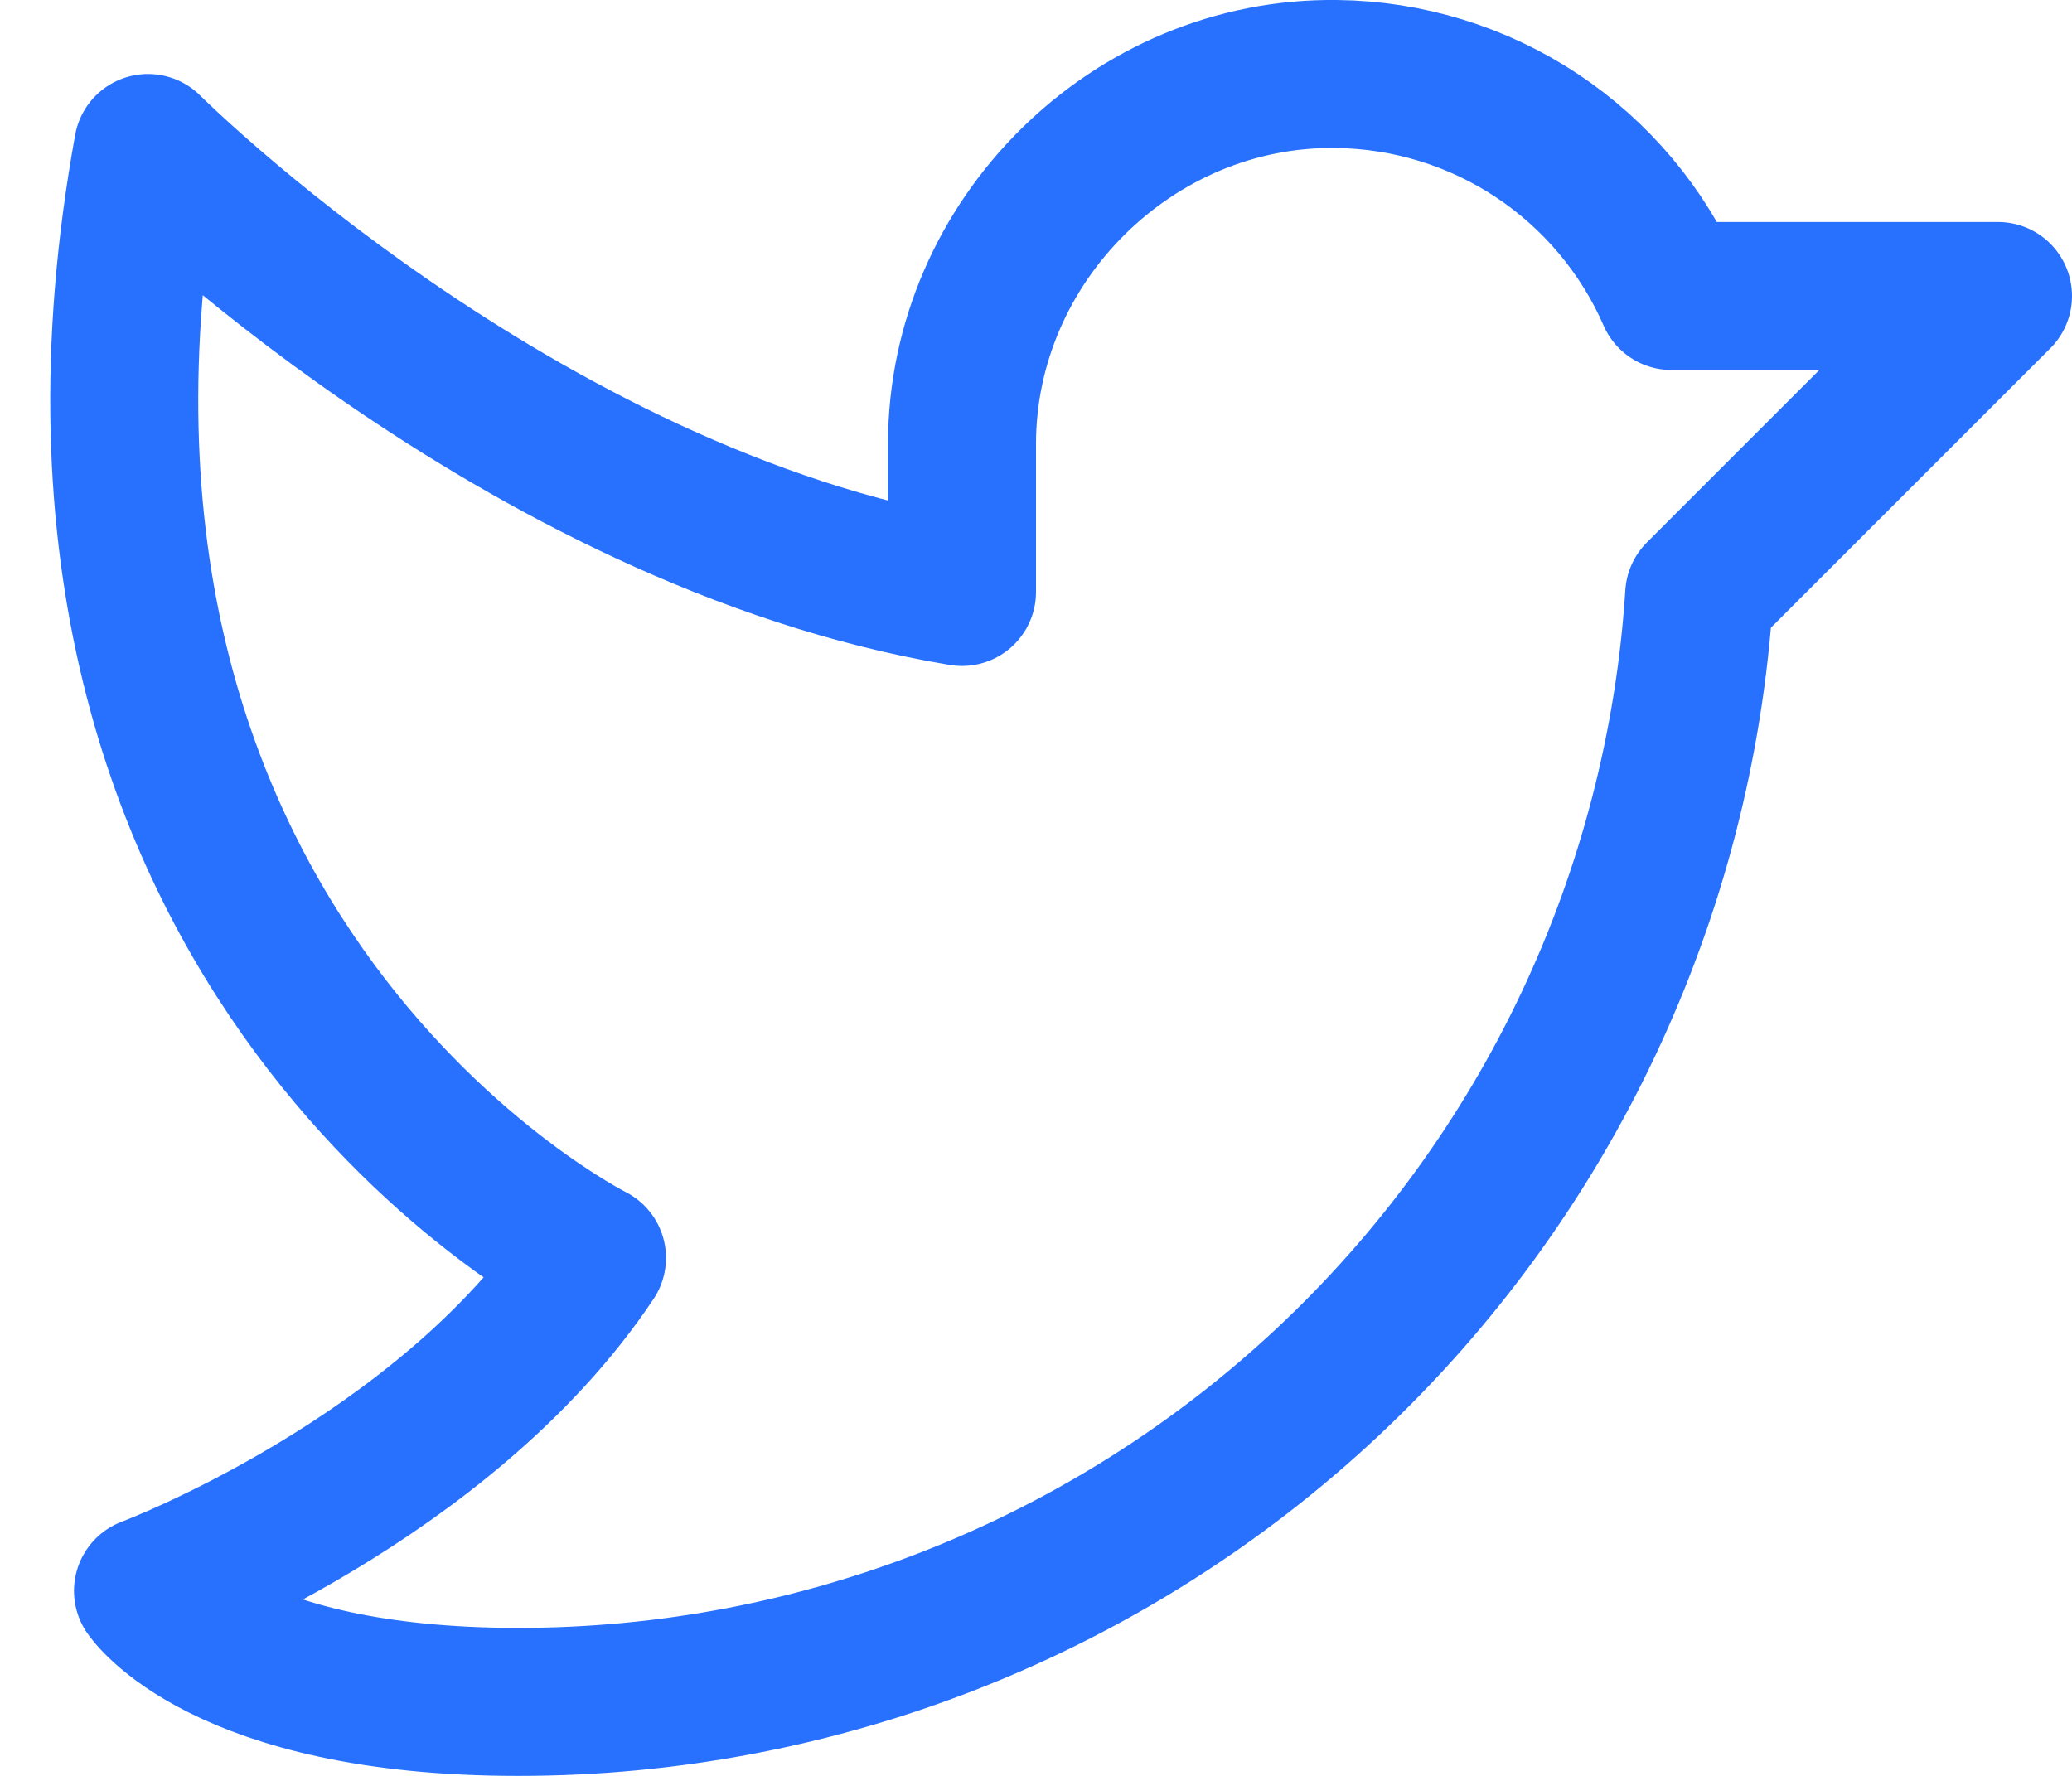
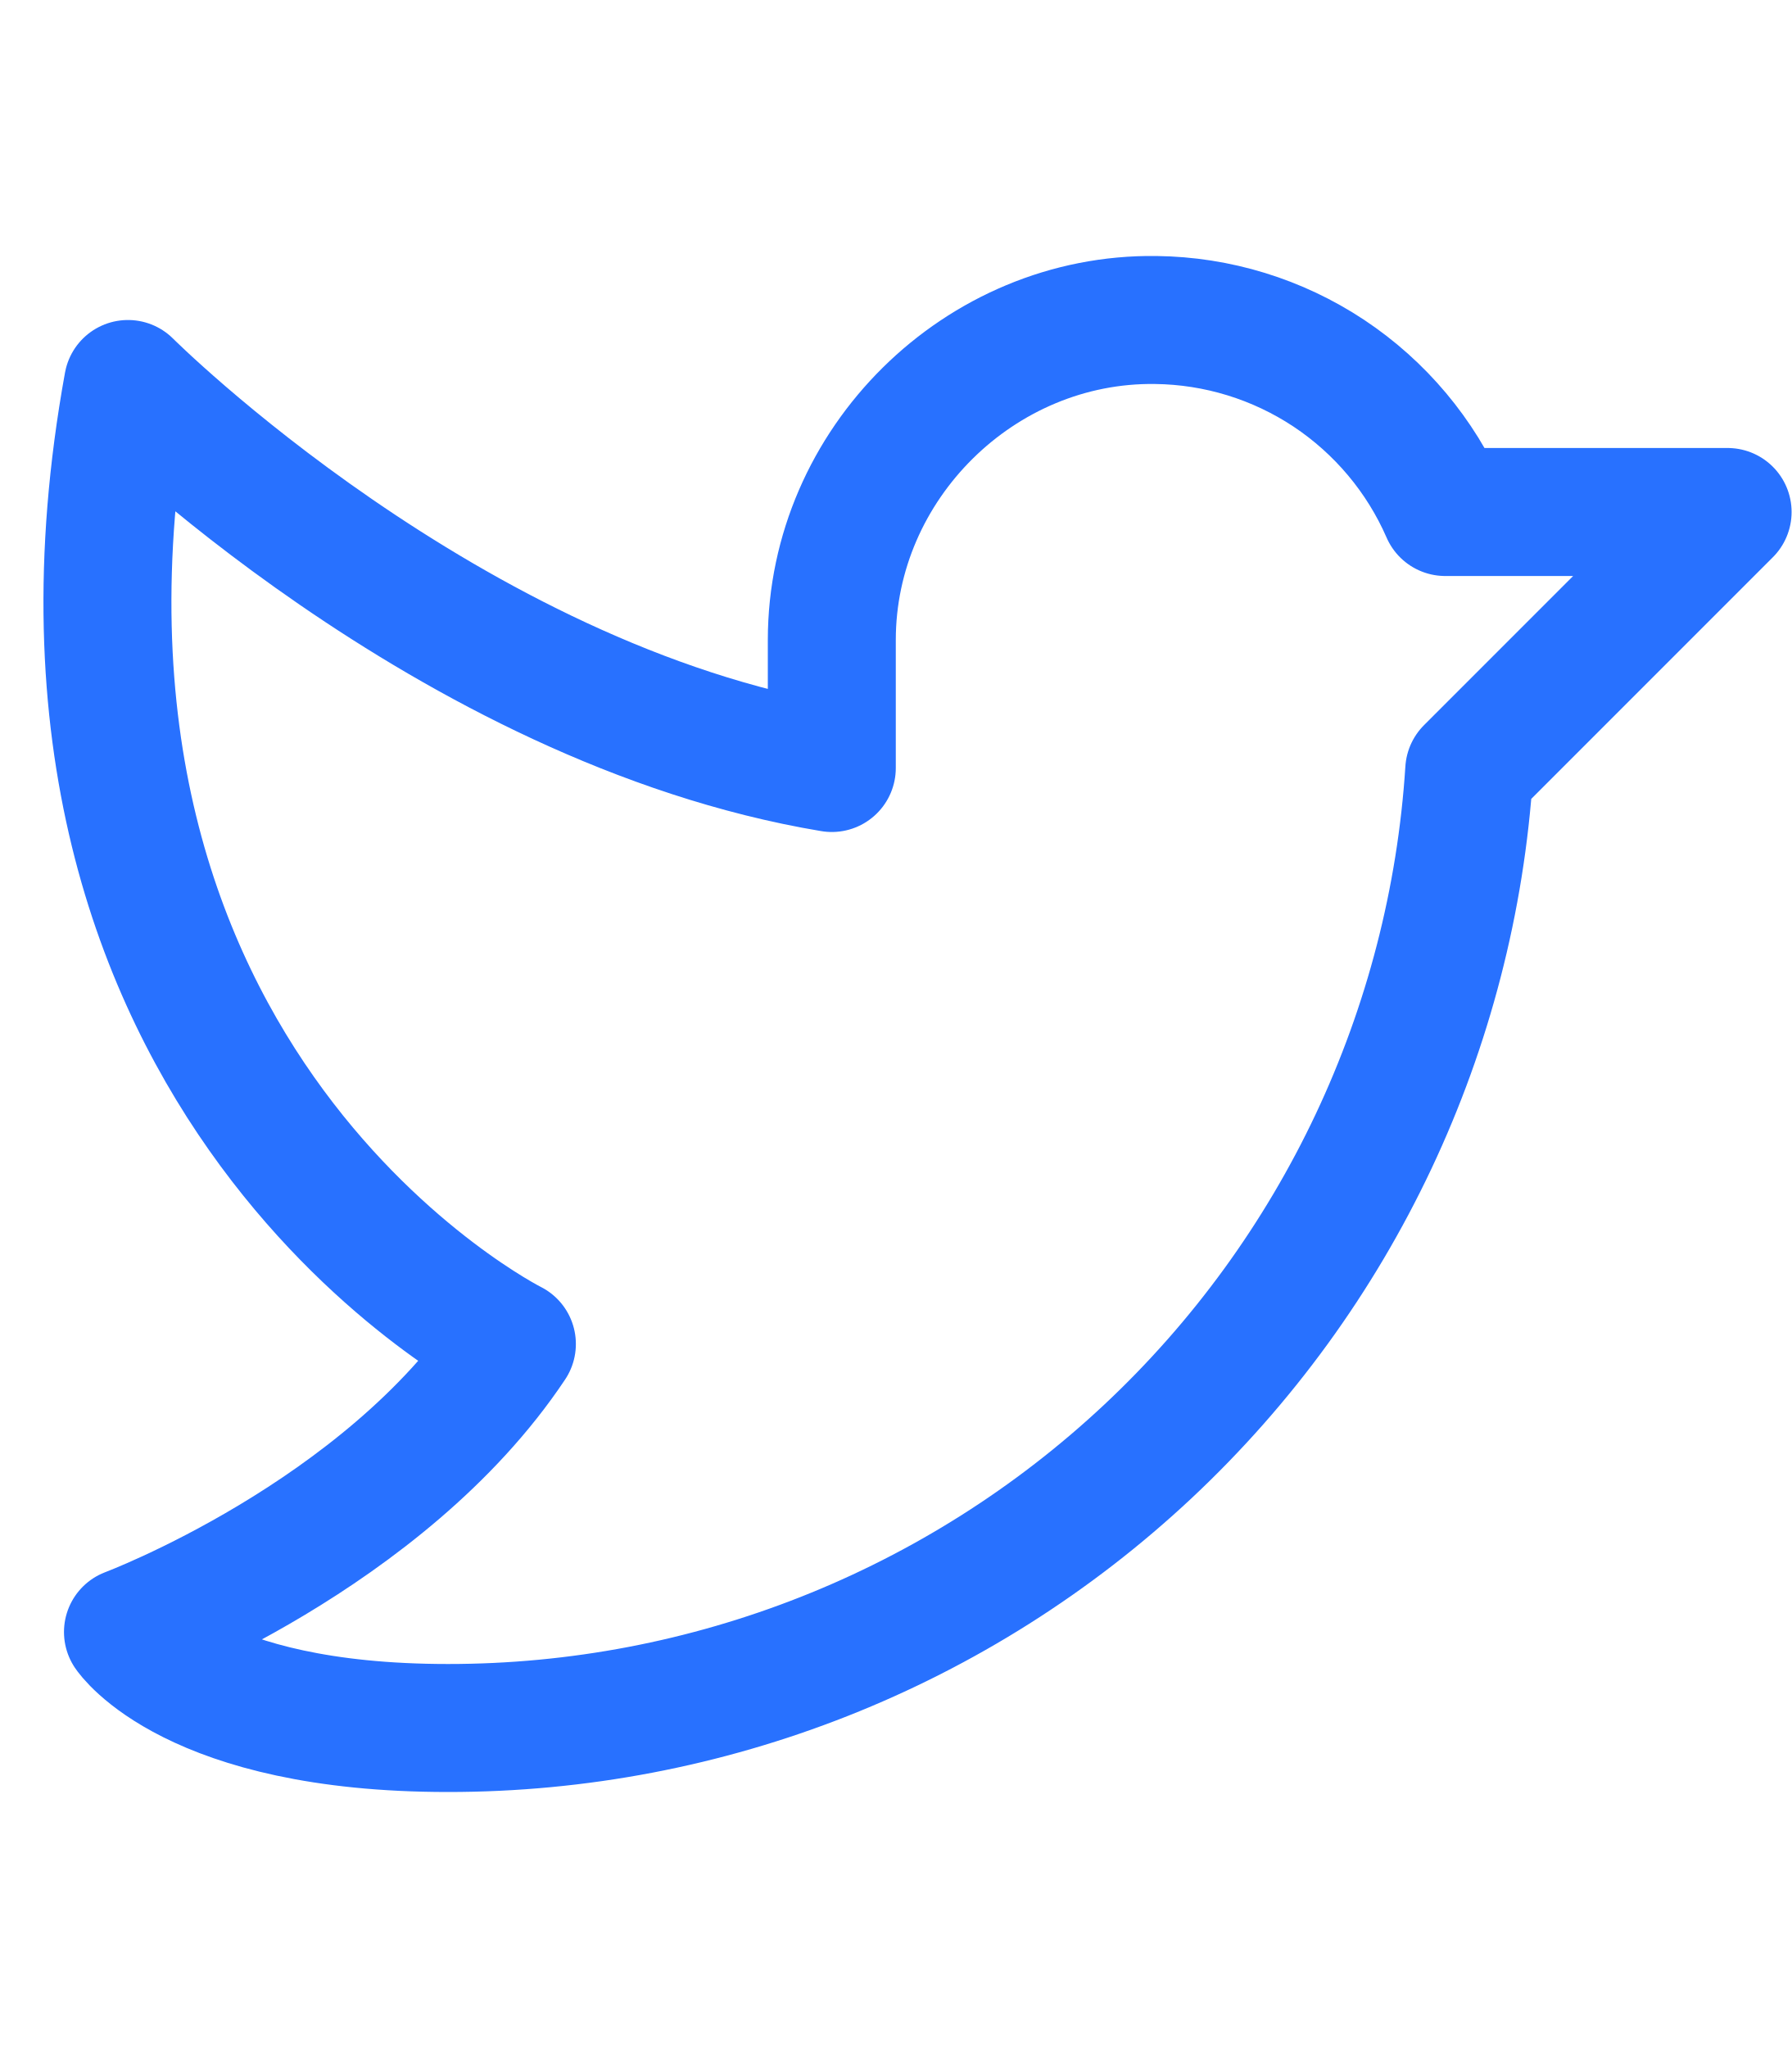
- <svg xmlns="http://www.w3.org/2000/svg" width="28" height="24" viewBox="0 0 28 24" fill="none">
+ <svg xmlns="http://www.w3.org/2000/svg" width="28" height="32" viewBox="0 0 28 24" fill="none">
  <path d="M13 6C13 3.25 15.312 0.963 18.062 1C19.026 1.011 19.965 1.3 20.768 1.832C21.57 2.365 22.202 3.117 22.587 4H27L22.962 8.038C22.702 12.093 20.907 15.898 17.942 18.677C14.976 21.456 11.064 23.002 7 23C3 23 2 21.5 2 21.5C2 21.5 6 20 8 17C8 17 3.75509e-06 13 2 2C2 2 7 7 13 8V6Z" stroke="#2871FF" stroke-width="2" stroke-linecap="round" stroke-linejoin="round" />
</svg>
